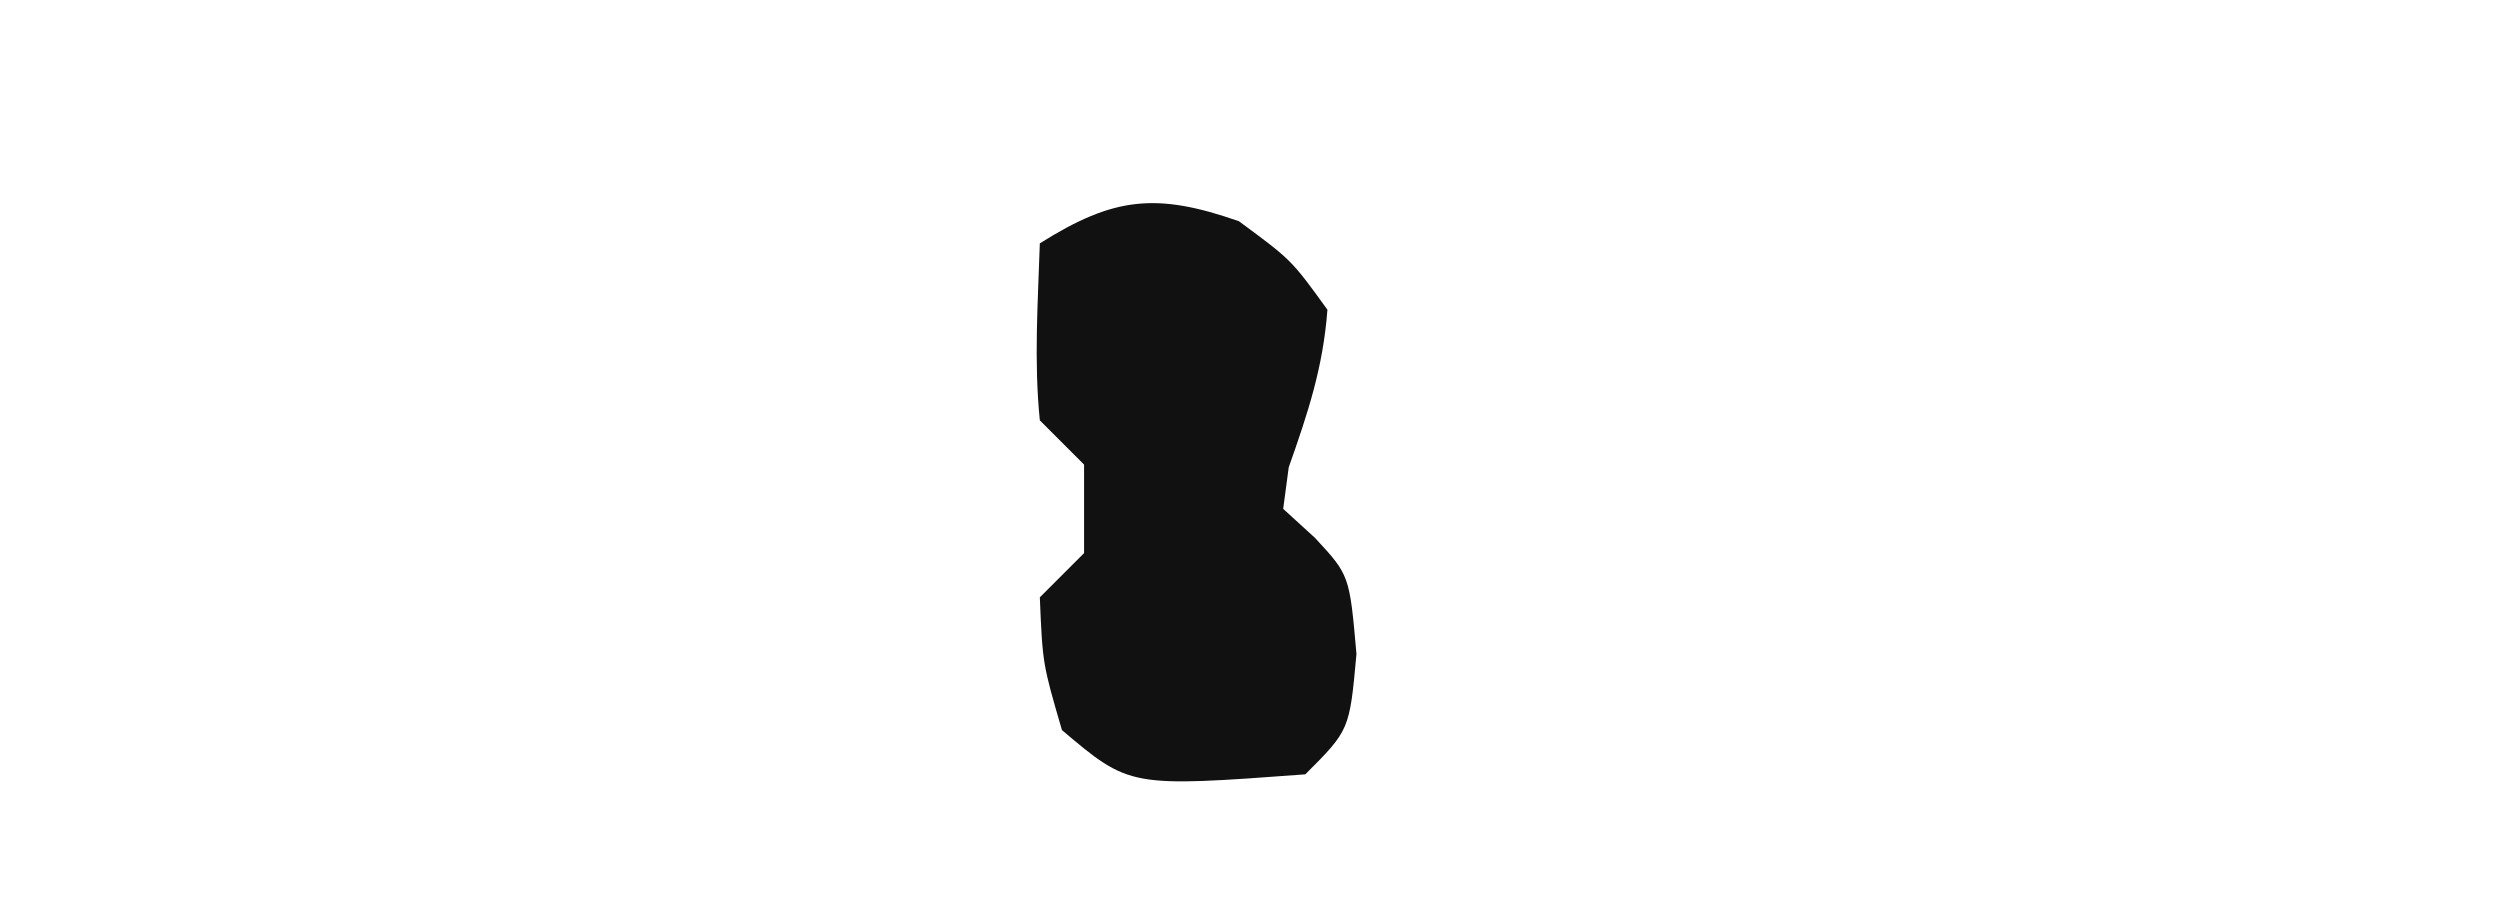
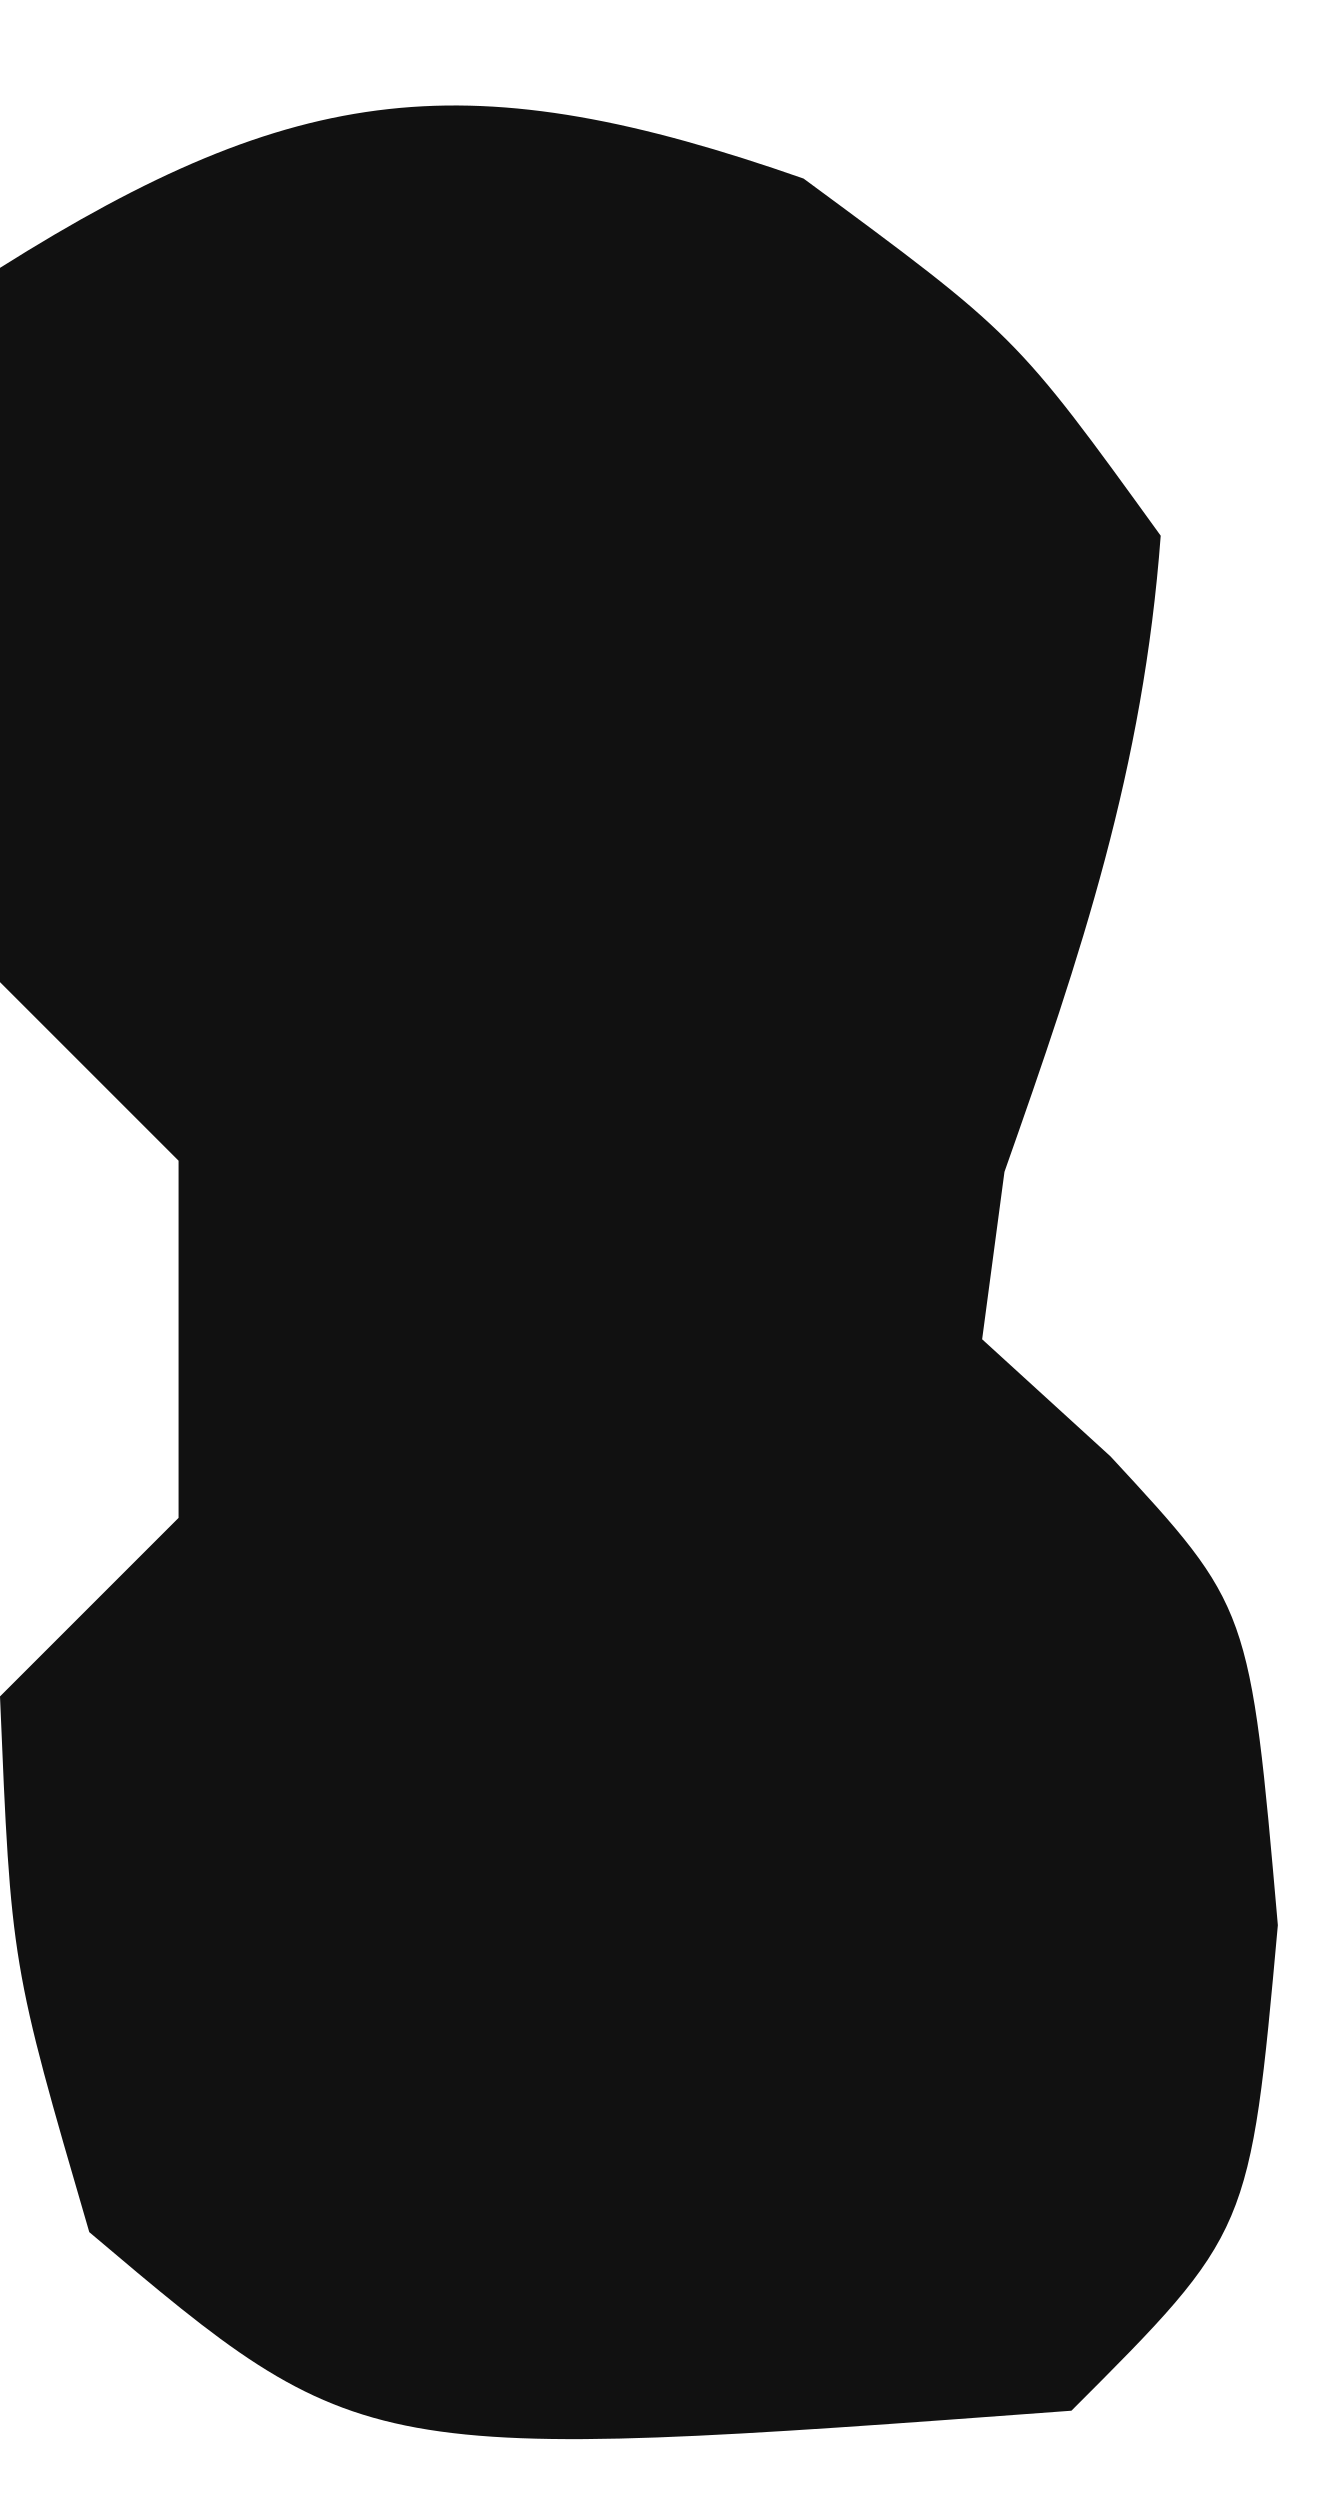
- <svg xmlns="http://www.w3.org/2000/svg" version="1.1" width="113" height="41">
-   <path d="M0 0 C2.375 1.75 2.375 1.75 4 4 C3.804 6.611 3.117 8.669 2.25 11.125 C2.167 11.744 2.085 12.363 2 13 C2.712 13.65 2.712 13.65 3.438 14.312 C5 16 5 16 5.312 19.562 C5 23 5 23 3 25 C-4.941 25.588 -4.941 25.588 -8 23 C-8.875 20 -8.875 20 -9 17 C-8.34 16.34 -7.68 15.68 -7 15 C-7 13.68 -7 12.36 -7 11 C-7.66 10.34 -8.32 9.68 -9 9 C-9.27 6.312 -9.087 3.709 -9 1 C-5.662 -1.102 -3.734 -1.307 0 0 Z " fill="#111111" transform="translate(56,10)" />
+ <svg xmlns="http://www.w3.org/2000/svg" version="1.1" width="15" height="28">
+   <path d="M0 0 C2.375 1.75 2.375 1.75 4 4 C3.804 6.611 3.117 8.669 2.25 11.125 C2.167 11.744 2.085 12.363 2 13 C2.712 13.65 2.712 13.65 3.438 14.312 C5 16 5 16 5.312 19.562 C5 23 5 23 3 25 C-4.941 25.588 -4.941 25.588 -8 23 C-8.875 20 -8.875 20 -9 17 C-8.34 16.34 -7.68 15.68 -7 15 C-7 13.68 -7 12.36 -7 11 C-7.66 10.34 -8.32 9.68 -9 9 C-9.27 6.312 -9.087 3.709 -9 1 C-5.662 -1.102 -3.734 -1.307 0 0 Z " fill="#111111" transform="translate(9,2)" />
</svg>
